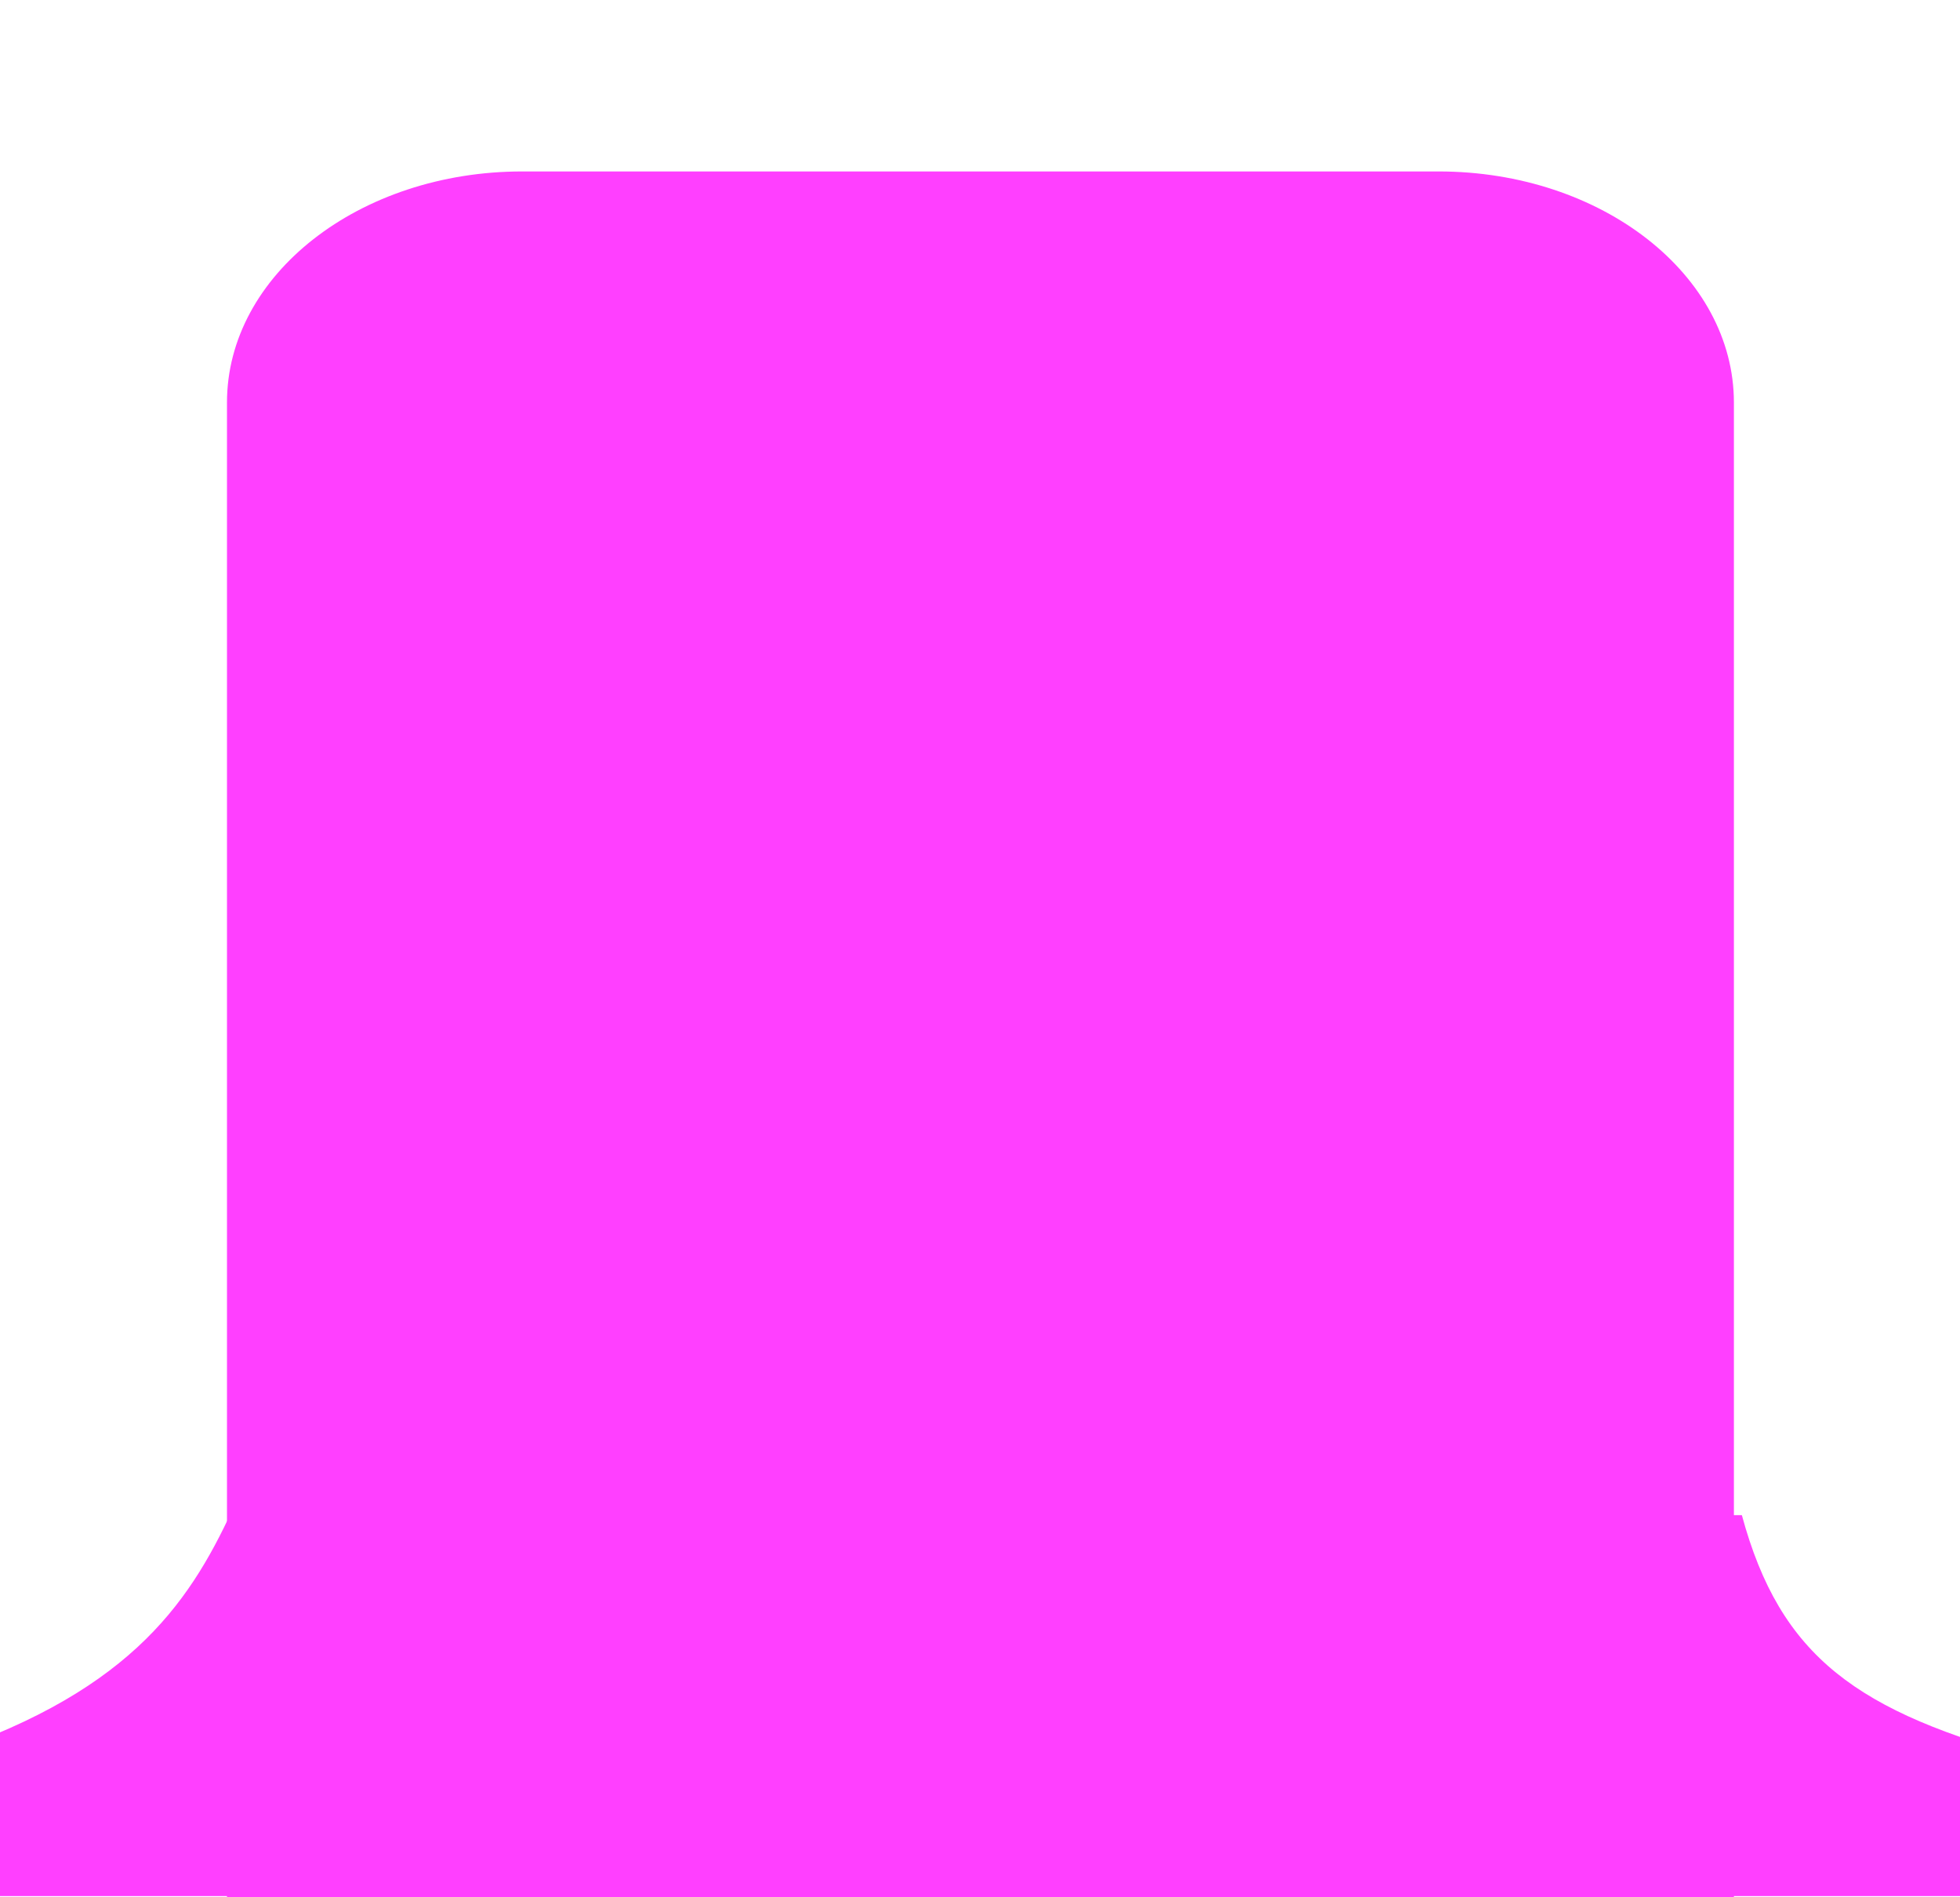
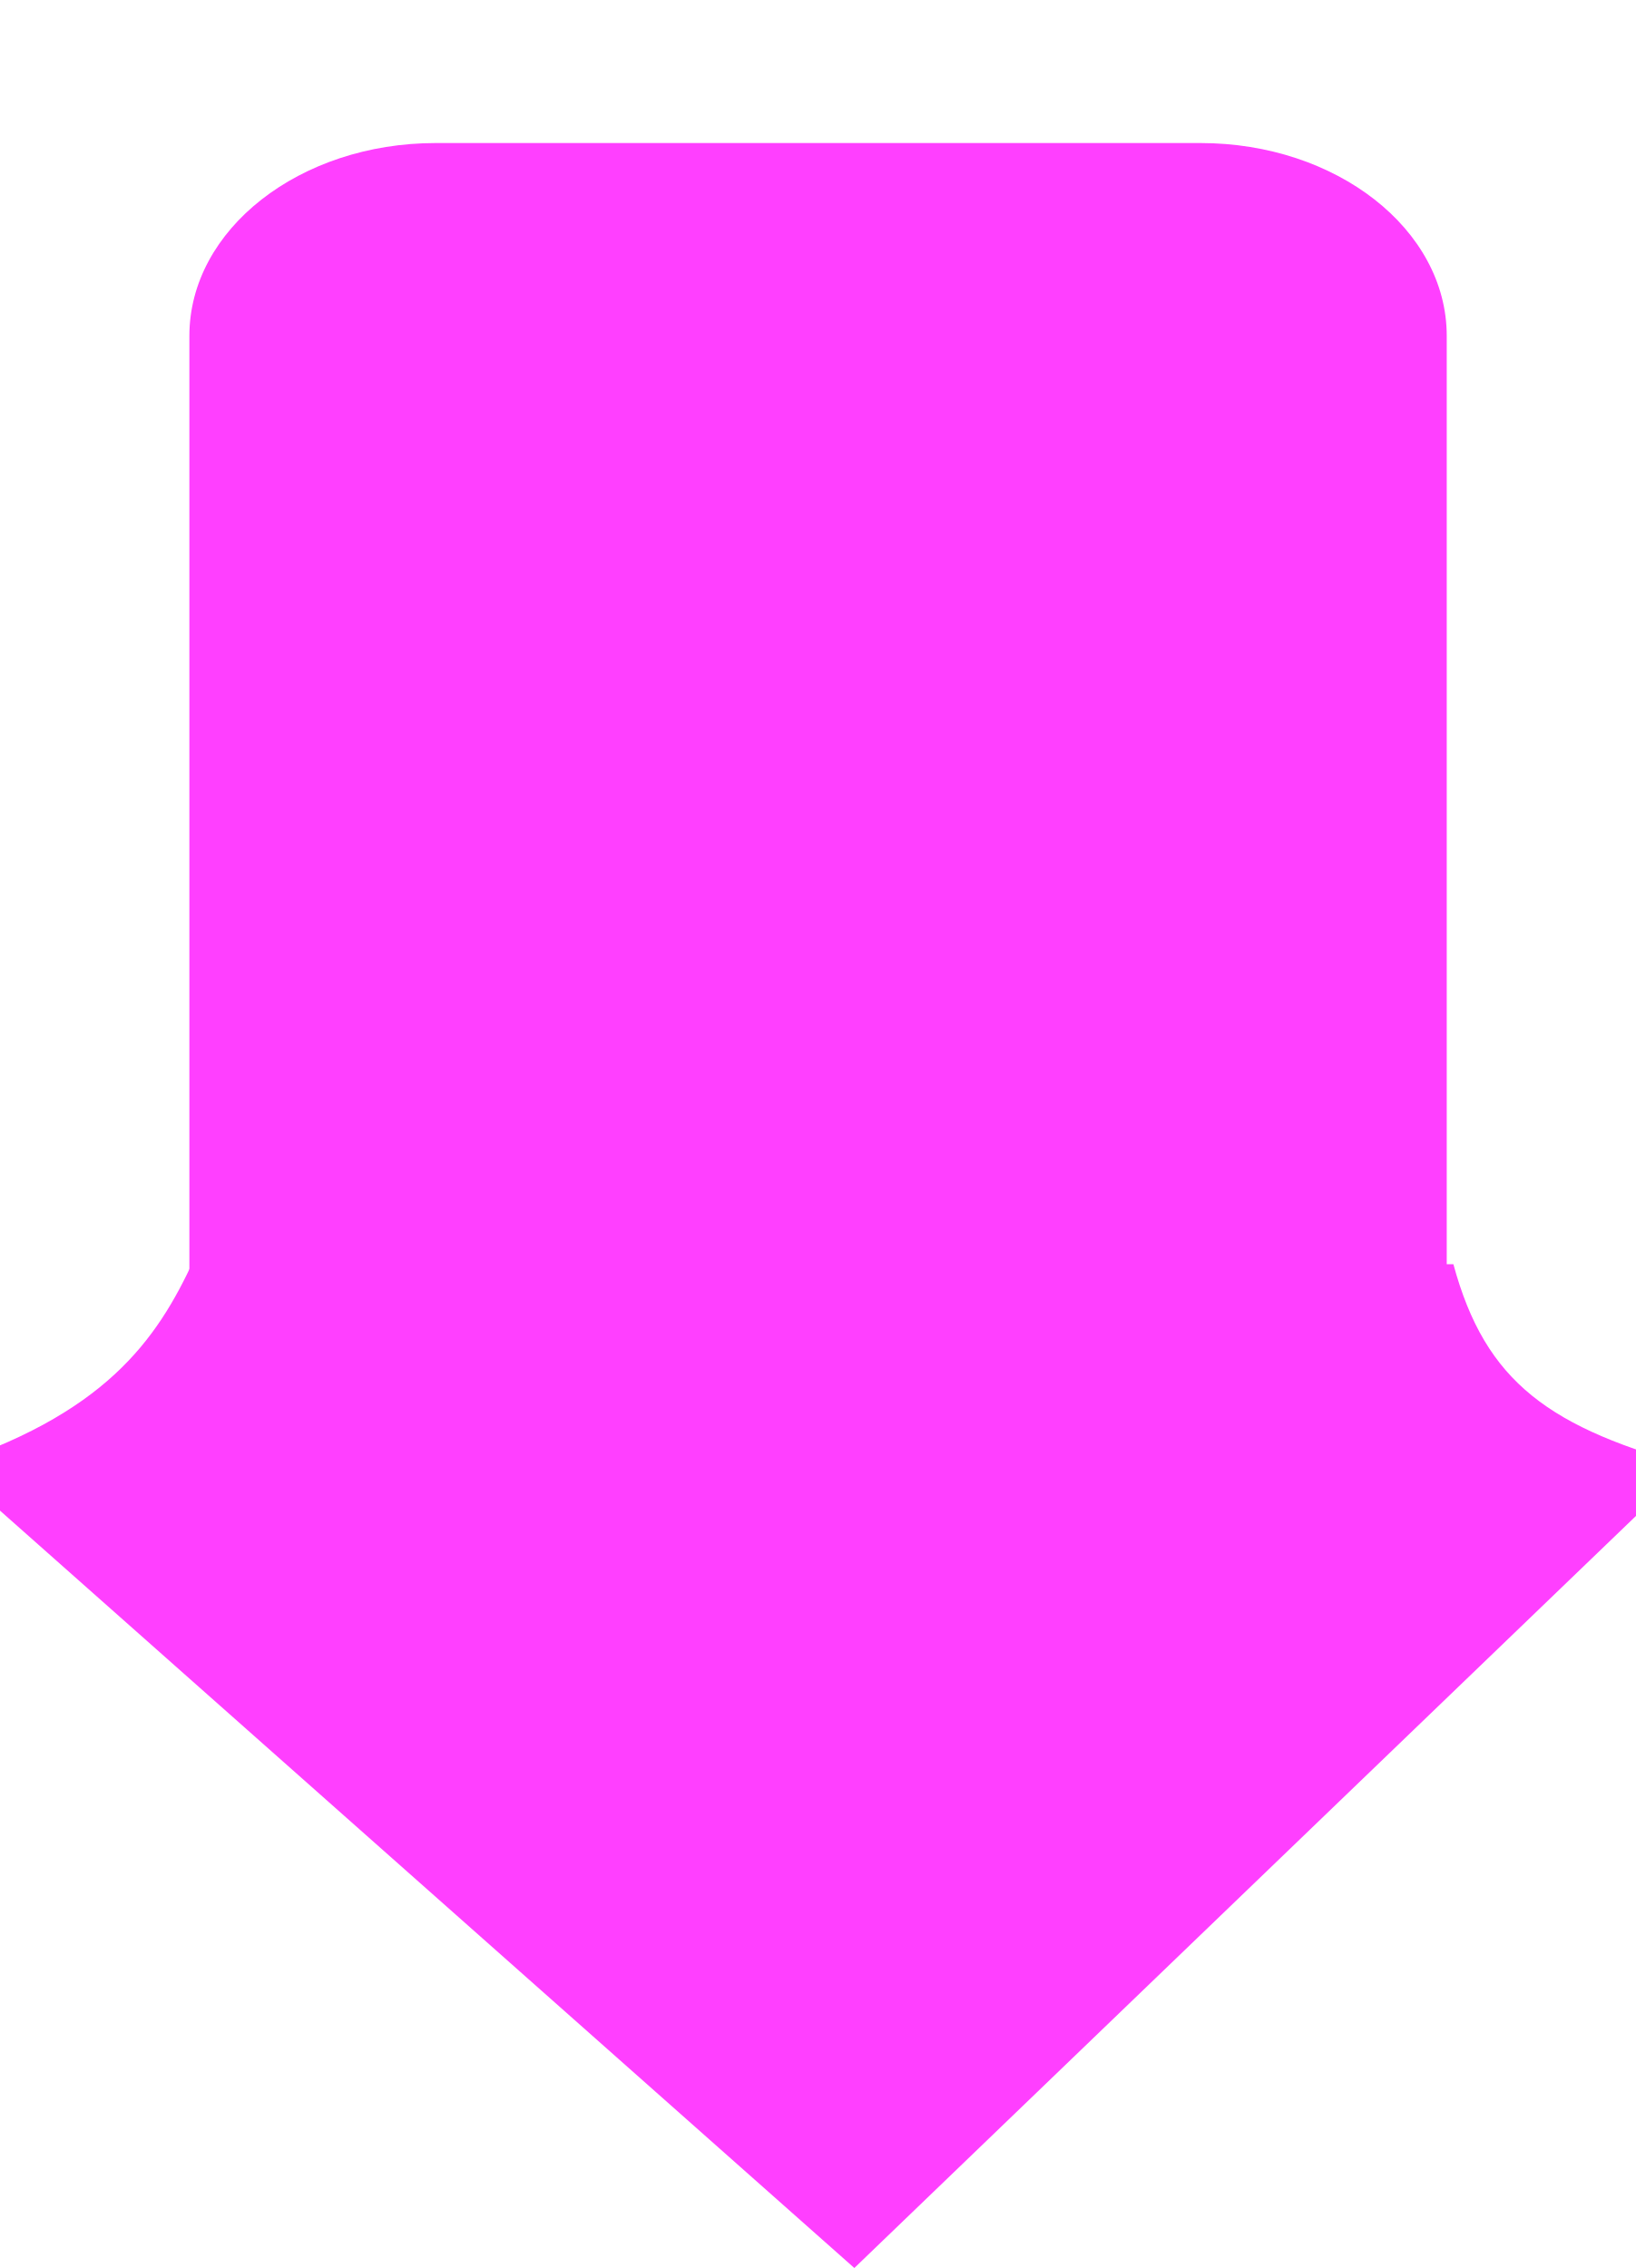
- <svg xmlns="http://www.w3.org/2000/svg" width="46.5pt" height="45pt" viewBox="0 0 46.5 45" version="1.1" id="svg1">
-   <defs id="defs1" />
-   <rect id="shape0" transform="rotate(-90)" fill="#ff3fff" fill-rule="evenodd" stroke-opacity="0" stroke="#000000" stroke-width="0" stroke-linecap="square" stroke-linejoin="bevel" width="46.547" height="35.751" rx="5.484" ry="7.006" x="-50.615" y="5.385" />
-   <path id="shape1" fill="#ff3fff" fill-rule="evenodd" stroke-opacity="0" stroke="#000000" stroke-width="0" stroke-linecap="square" stroke-linejoin="bevel" d="m 5.52,35.811 c -1.069,2.314 -2.537,4.444 -7.291,5.944 H 48.292 c -4.237,-1.128 -6.054,-2.439 -6.967,-5.803 0,0 -11.935,-0.047 -35.805,-0.142 z" />
-   <rect id="shape2" transform="rotate(-90)" fill="#ff3fff" fill-rule="evenodd" stroke-opacity="0" stroke="#000000" stroke-width="0" stroke-linecap="square" stroke-linejoin="bevel" width="3.75" height="50.403" x="-44.99" y="-1.941" />
+ <svg xmlns="http://www.w3.org/2000/svg" width="46.5pt" height="64.5pt" viewBox="0 0 46.5 64.5">
+   <defs />
+   <rect id="shape0" transform="matrix(0 -1 1 0 5.38486 50.61486)" fill="#ff3fff" fill-rule="evenodd" stroke-opacity="0" stroke="#000000" stroke-width="0" stroke-linecap="square" stroke-linejoin="bevel" width="46.547" height="35.751" rx="5.484" ry="7.006" />
+   <path id="shape1" transform="translate(-1.770775, 35.8113)" fill="#ff3fff" fill-rule="evenodd" stroke-opacity="0" stroke="#000000" stroke-width="0" stroke-linecap="square" stroke-linejoin="bevel" d="M7.291 0C6.222 2.314 4.753 4.444 0 5.944L50.062 5.944C45.826 4.816 44.008 3.506 43.096 0.142C43.096 0.142 31.161 0.094 7.291 0Z" />
+   <path id="shape2" transform="matrix(0 -1 1 0 -1.941218 64.5)" fill="#ff3fff" fill-rule="evenodd" stroke-opacity="0" stroke="#000000" stroke-width="0" stroke-linecap="square" stroke-linejoin="bevel" d="M23.26 0L23.26 50.403L0 26.233Z" />
</svg>
